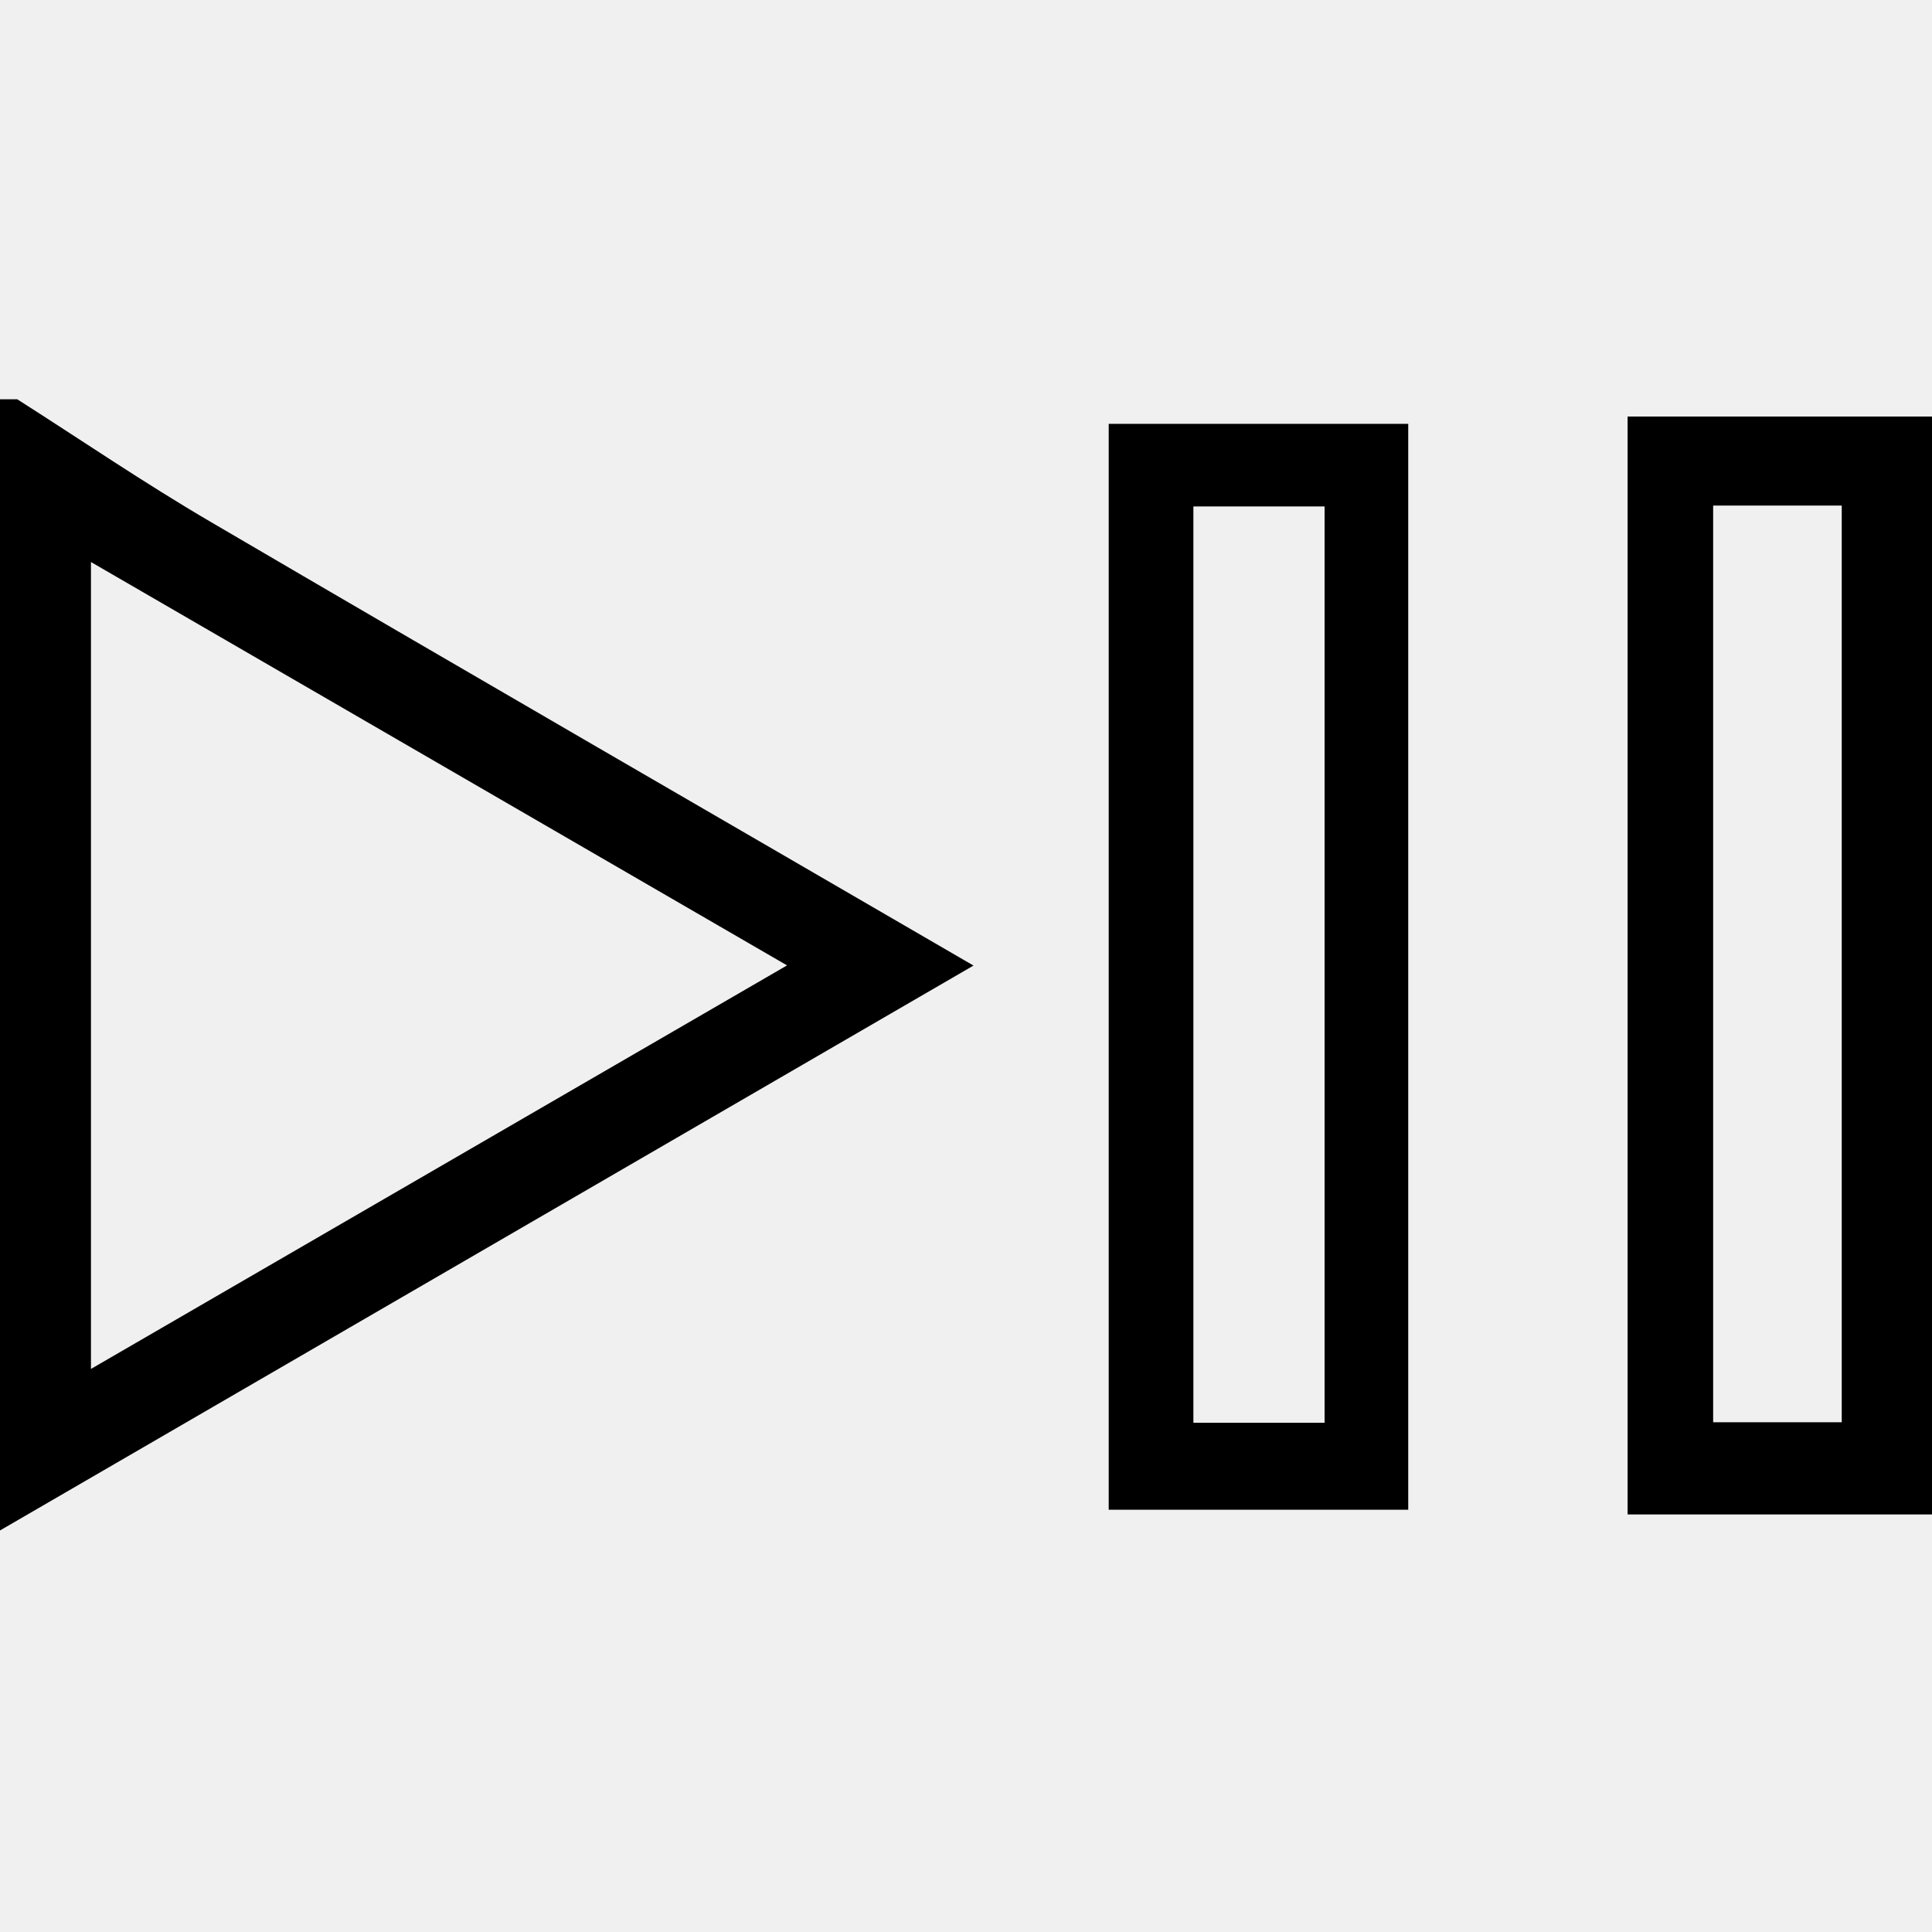
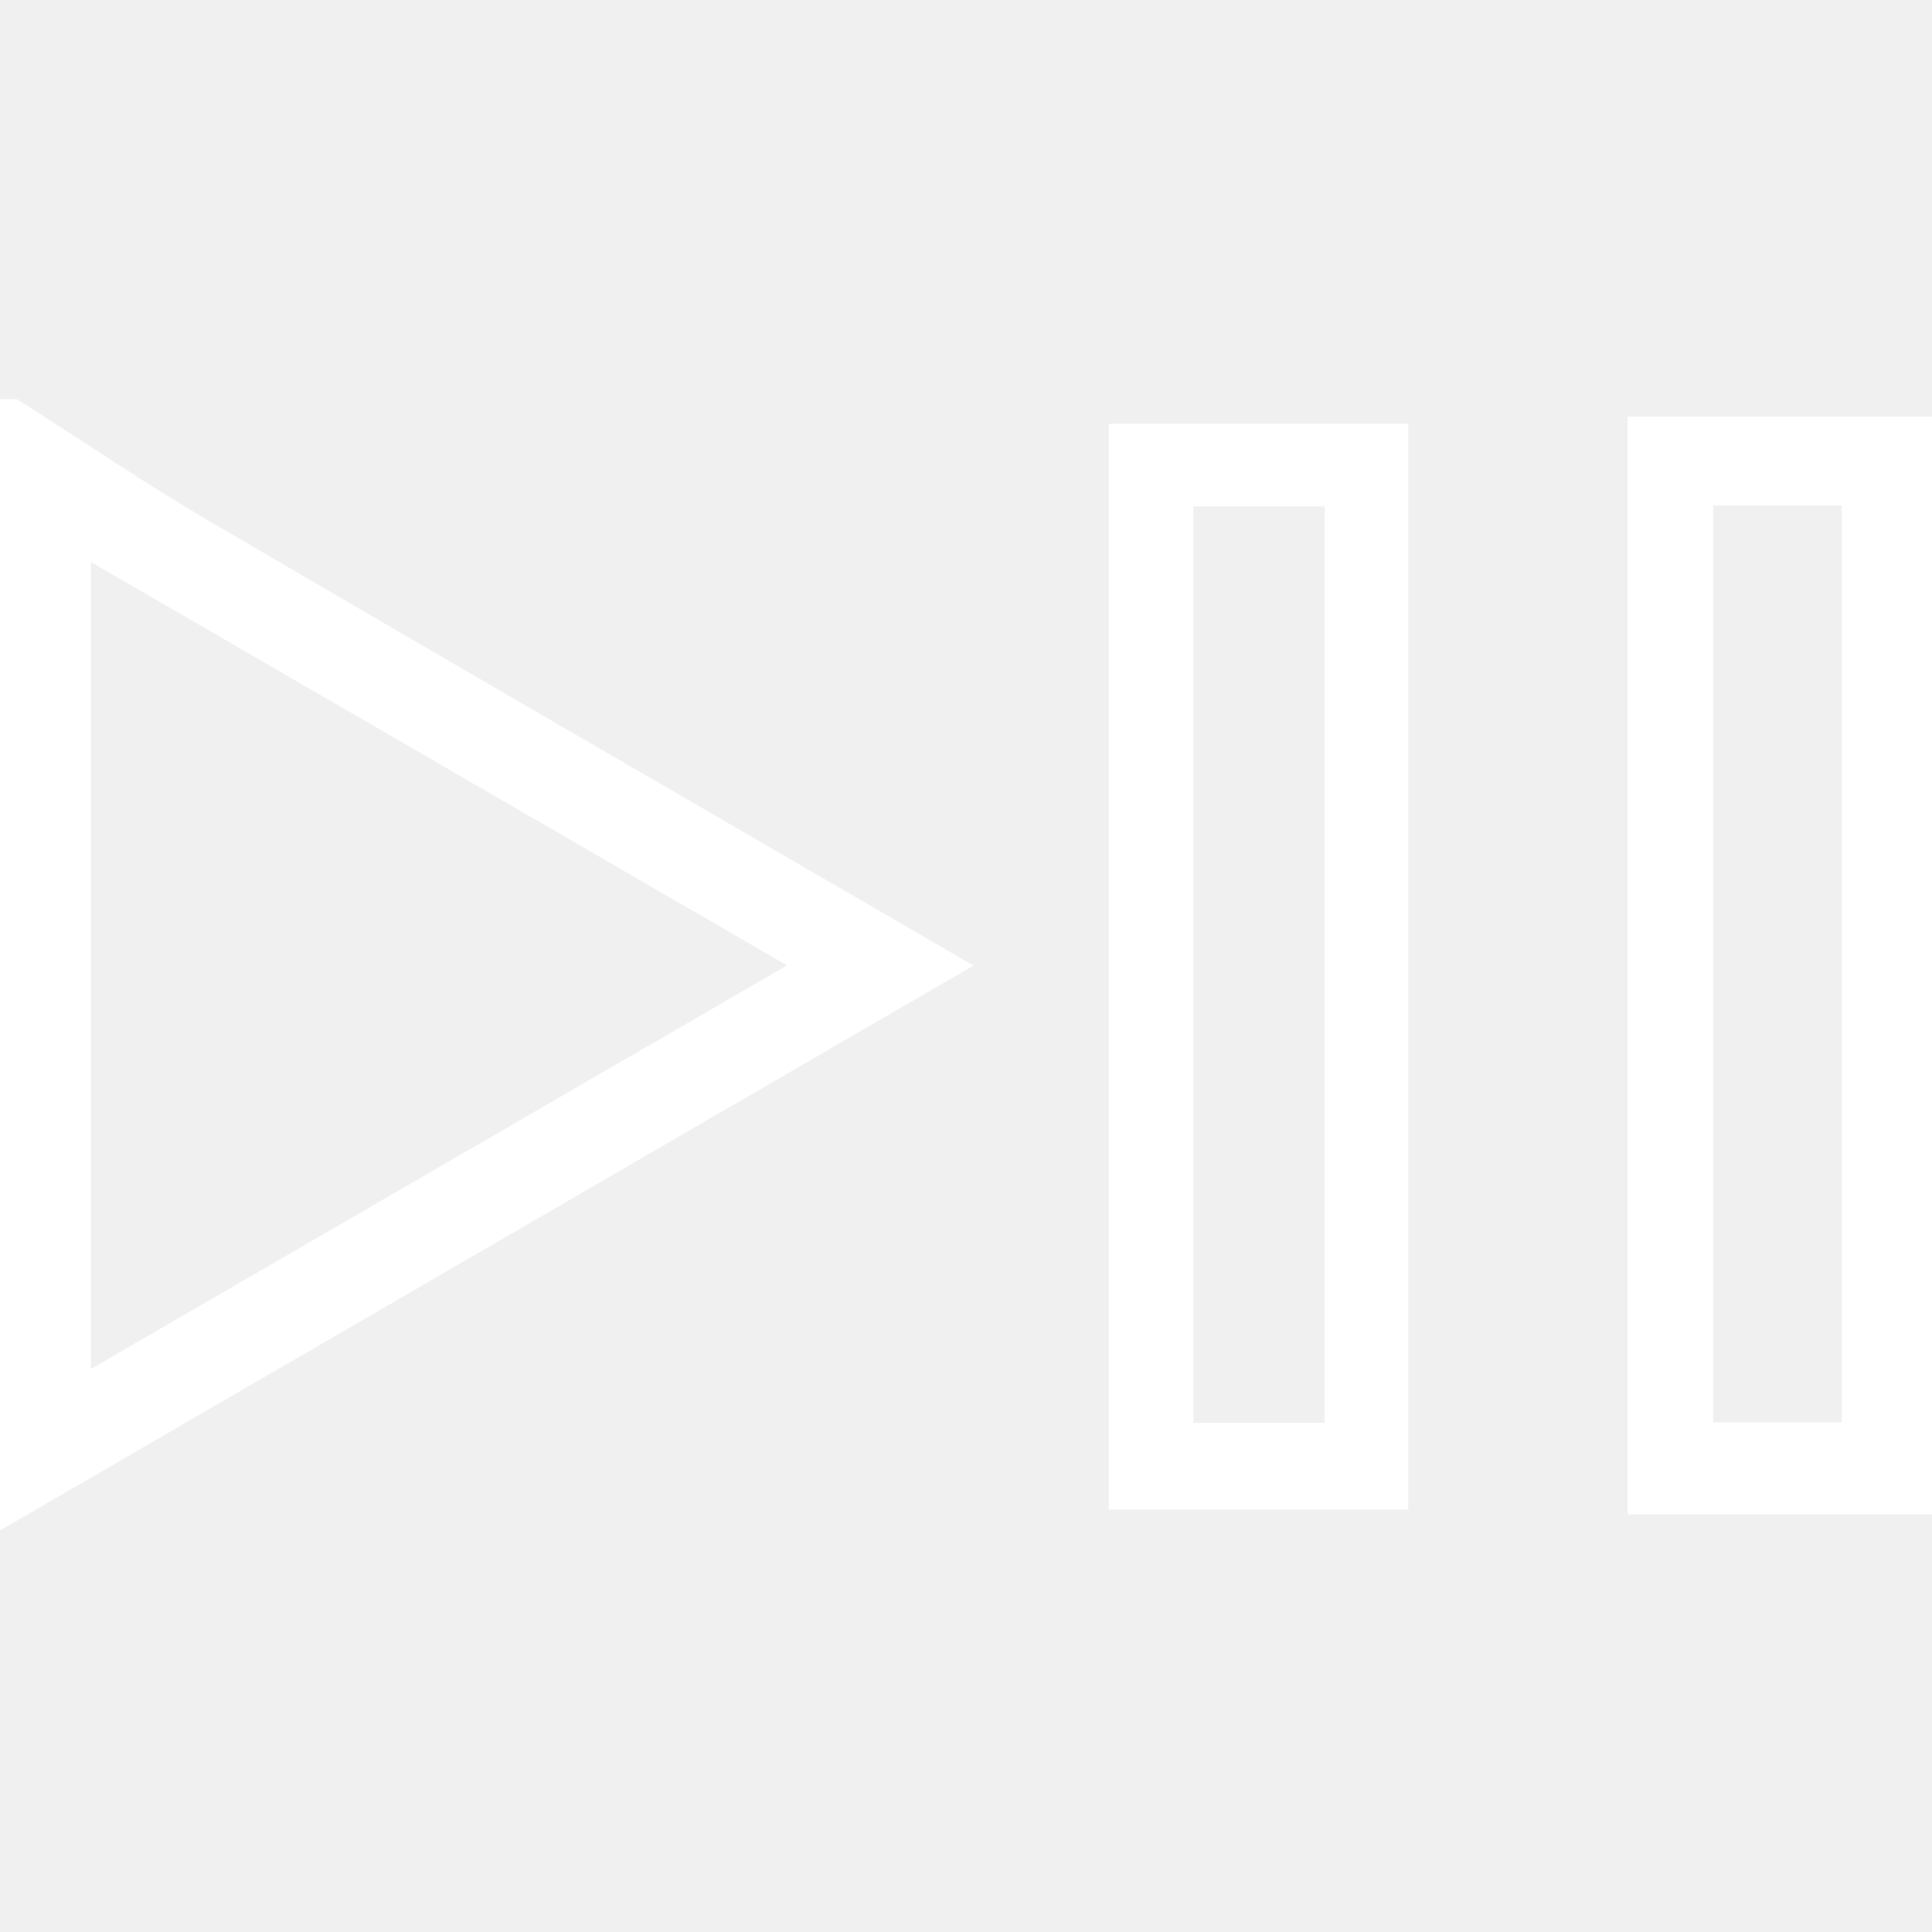
<svg xmlns="http://www.w3.org/2000/svg" width="500" height="500" viewBox="0 0 500 500" fill="none">
-   <path d="M4.464 103.333C21.104 113.93 37.428 125.068 54.473 135.034C118.958 172.823 183.667 210.205 251.939 249.888C167.479 298.905 85.904 346.253 0 396.082V103.333H4.464ZM203.689 249.843C141.64 213.903 83.739 180.353 23.539 145.451V354.28C83.92 319.287 141.82 285.692 203.689 249.843Z" fill="black" />
-   <path d="M500 391.935H421.221V107.799H500V391.935ZM443.362 130.842V368.08H476.642V130.842H443.362Z" fill="black" />
-   <path d="M364.449 390.717H286.933V109.692H364.449V390.717ZM308.848 368.215H342.804V131.067H308.848V368.17V368.215Z" fill="black" />
+   <path d="M4.464 103.333C21.104 113.93 37.428 125.068 54.473 135.034C118.958 172.823 183.667 210.205 251.939 249.888C167.479 298.905 85.904 346.253 0 396.082V103.333H4.464ZM203.689 249.843C141.64 213.903 83.739 180.353 23.539 145.451V354.28C83.92 319.287 141.82 285.692 203.689 249.843Z" fill="white" />
+   <path d="M500 391.935H421.221V107.799H500V391.935ZM443.362 130.842V368.08H476.641V130.842H443.362Z" fill="white" />
+   <path d="M364.45 390.717H286.934V109.692H364.45V390.717ZM308.849 368.215H342.805V131.067H308.849V368.17V368.215Z" fill="white" />
</svg>
